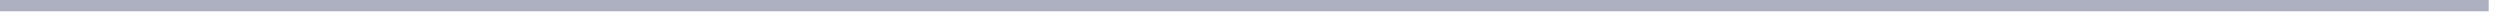
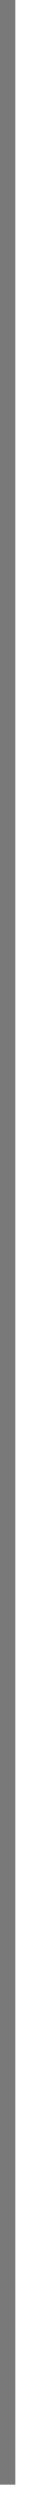
- <svg xmlns="http://www.w3.org/2000/svg" version="1.1" width="221px" height="2px">
-   <g transform="matrix(1 0 0 1 -1111 -395 )">
-     <path d="M 1111 395.5  L 1331 395.5  " stroke-width="1" stroke="#adb0c1" fill="none" />
+ <svg xmlns="http://www.w3.org/2000/svg" version="1.1" width="2px" height="163px">
+   <g transform="matrix(1 0 0 1 -302 -142 )">
+     <path d="M 302.5 142  L 302.5 304  " stroke-width="1" stroke="#797979" fill="none" />
  </g>
</svg>
